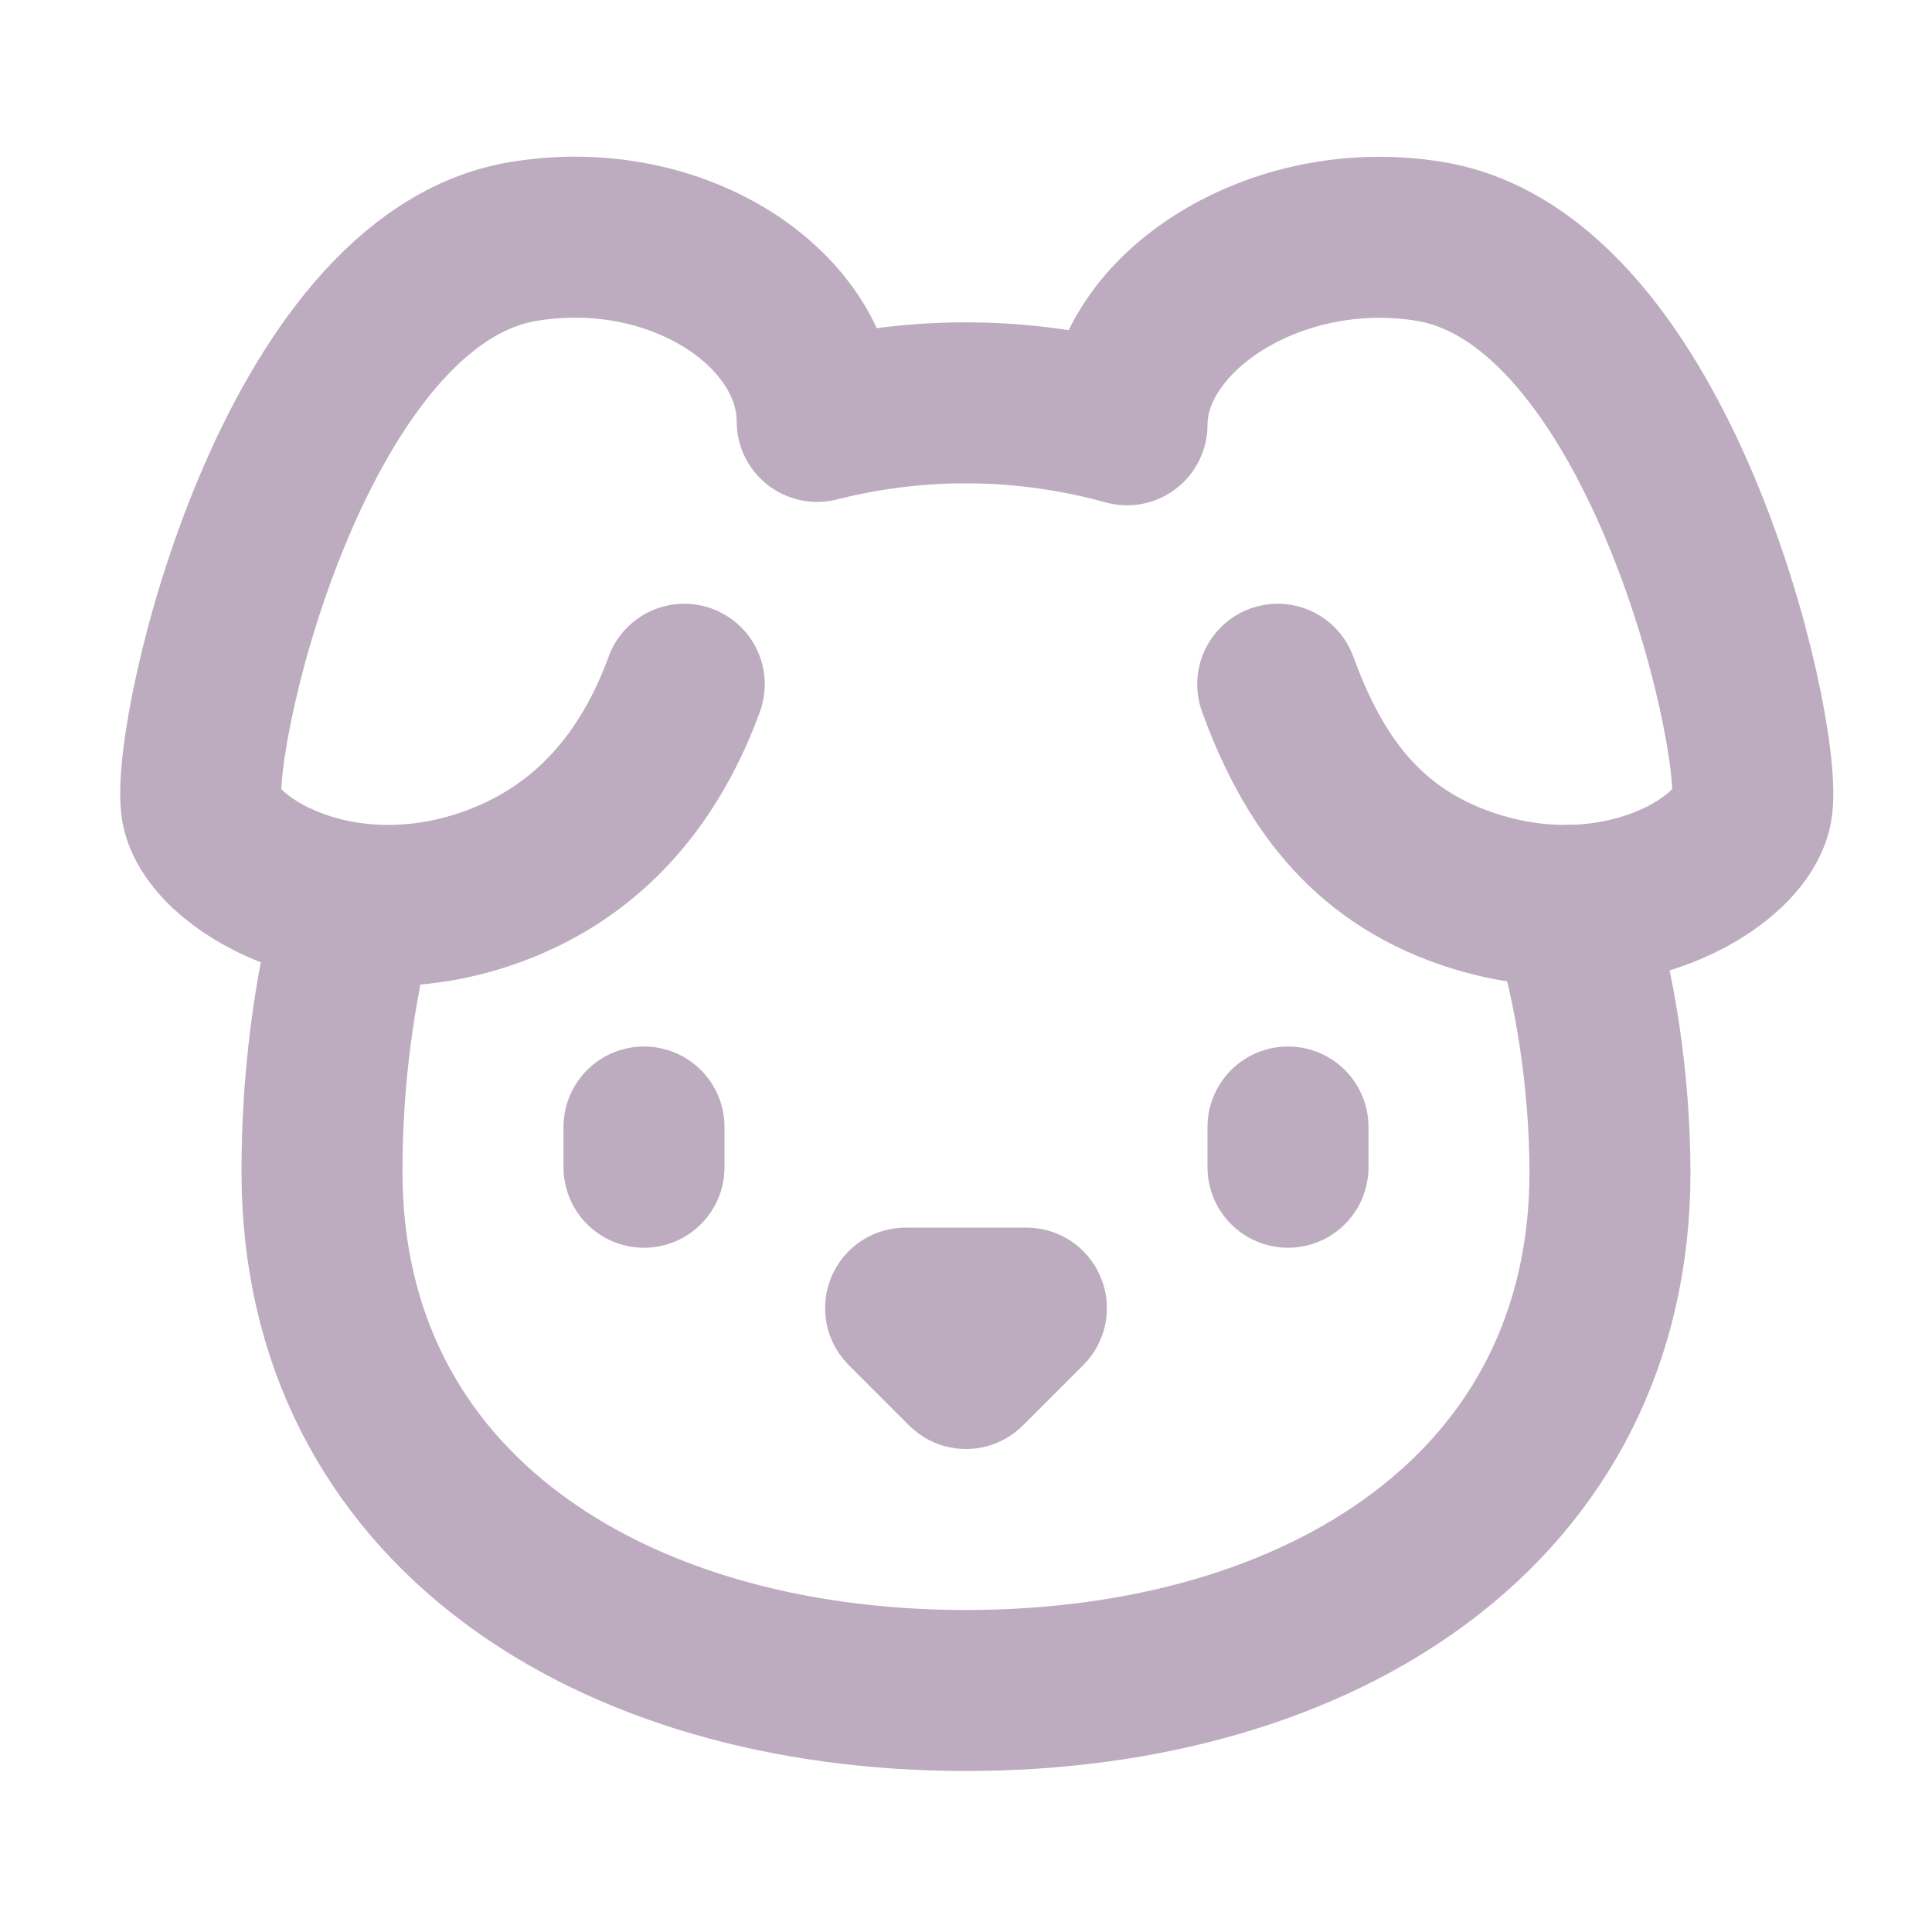
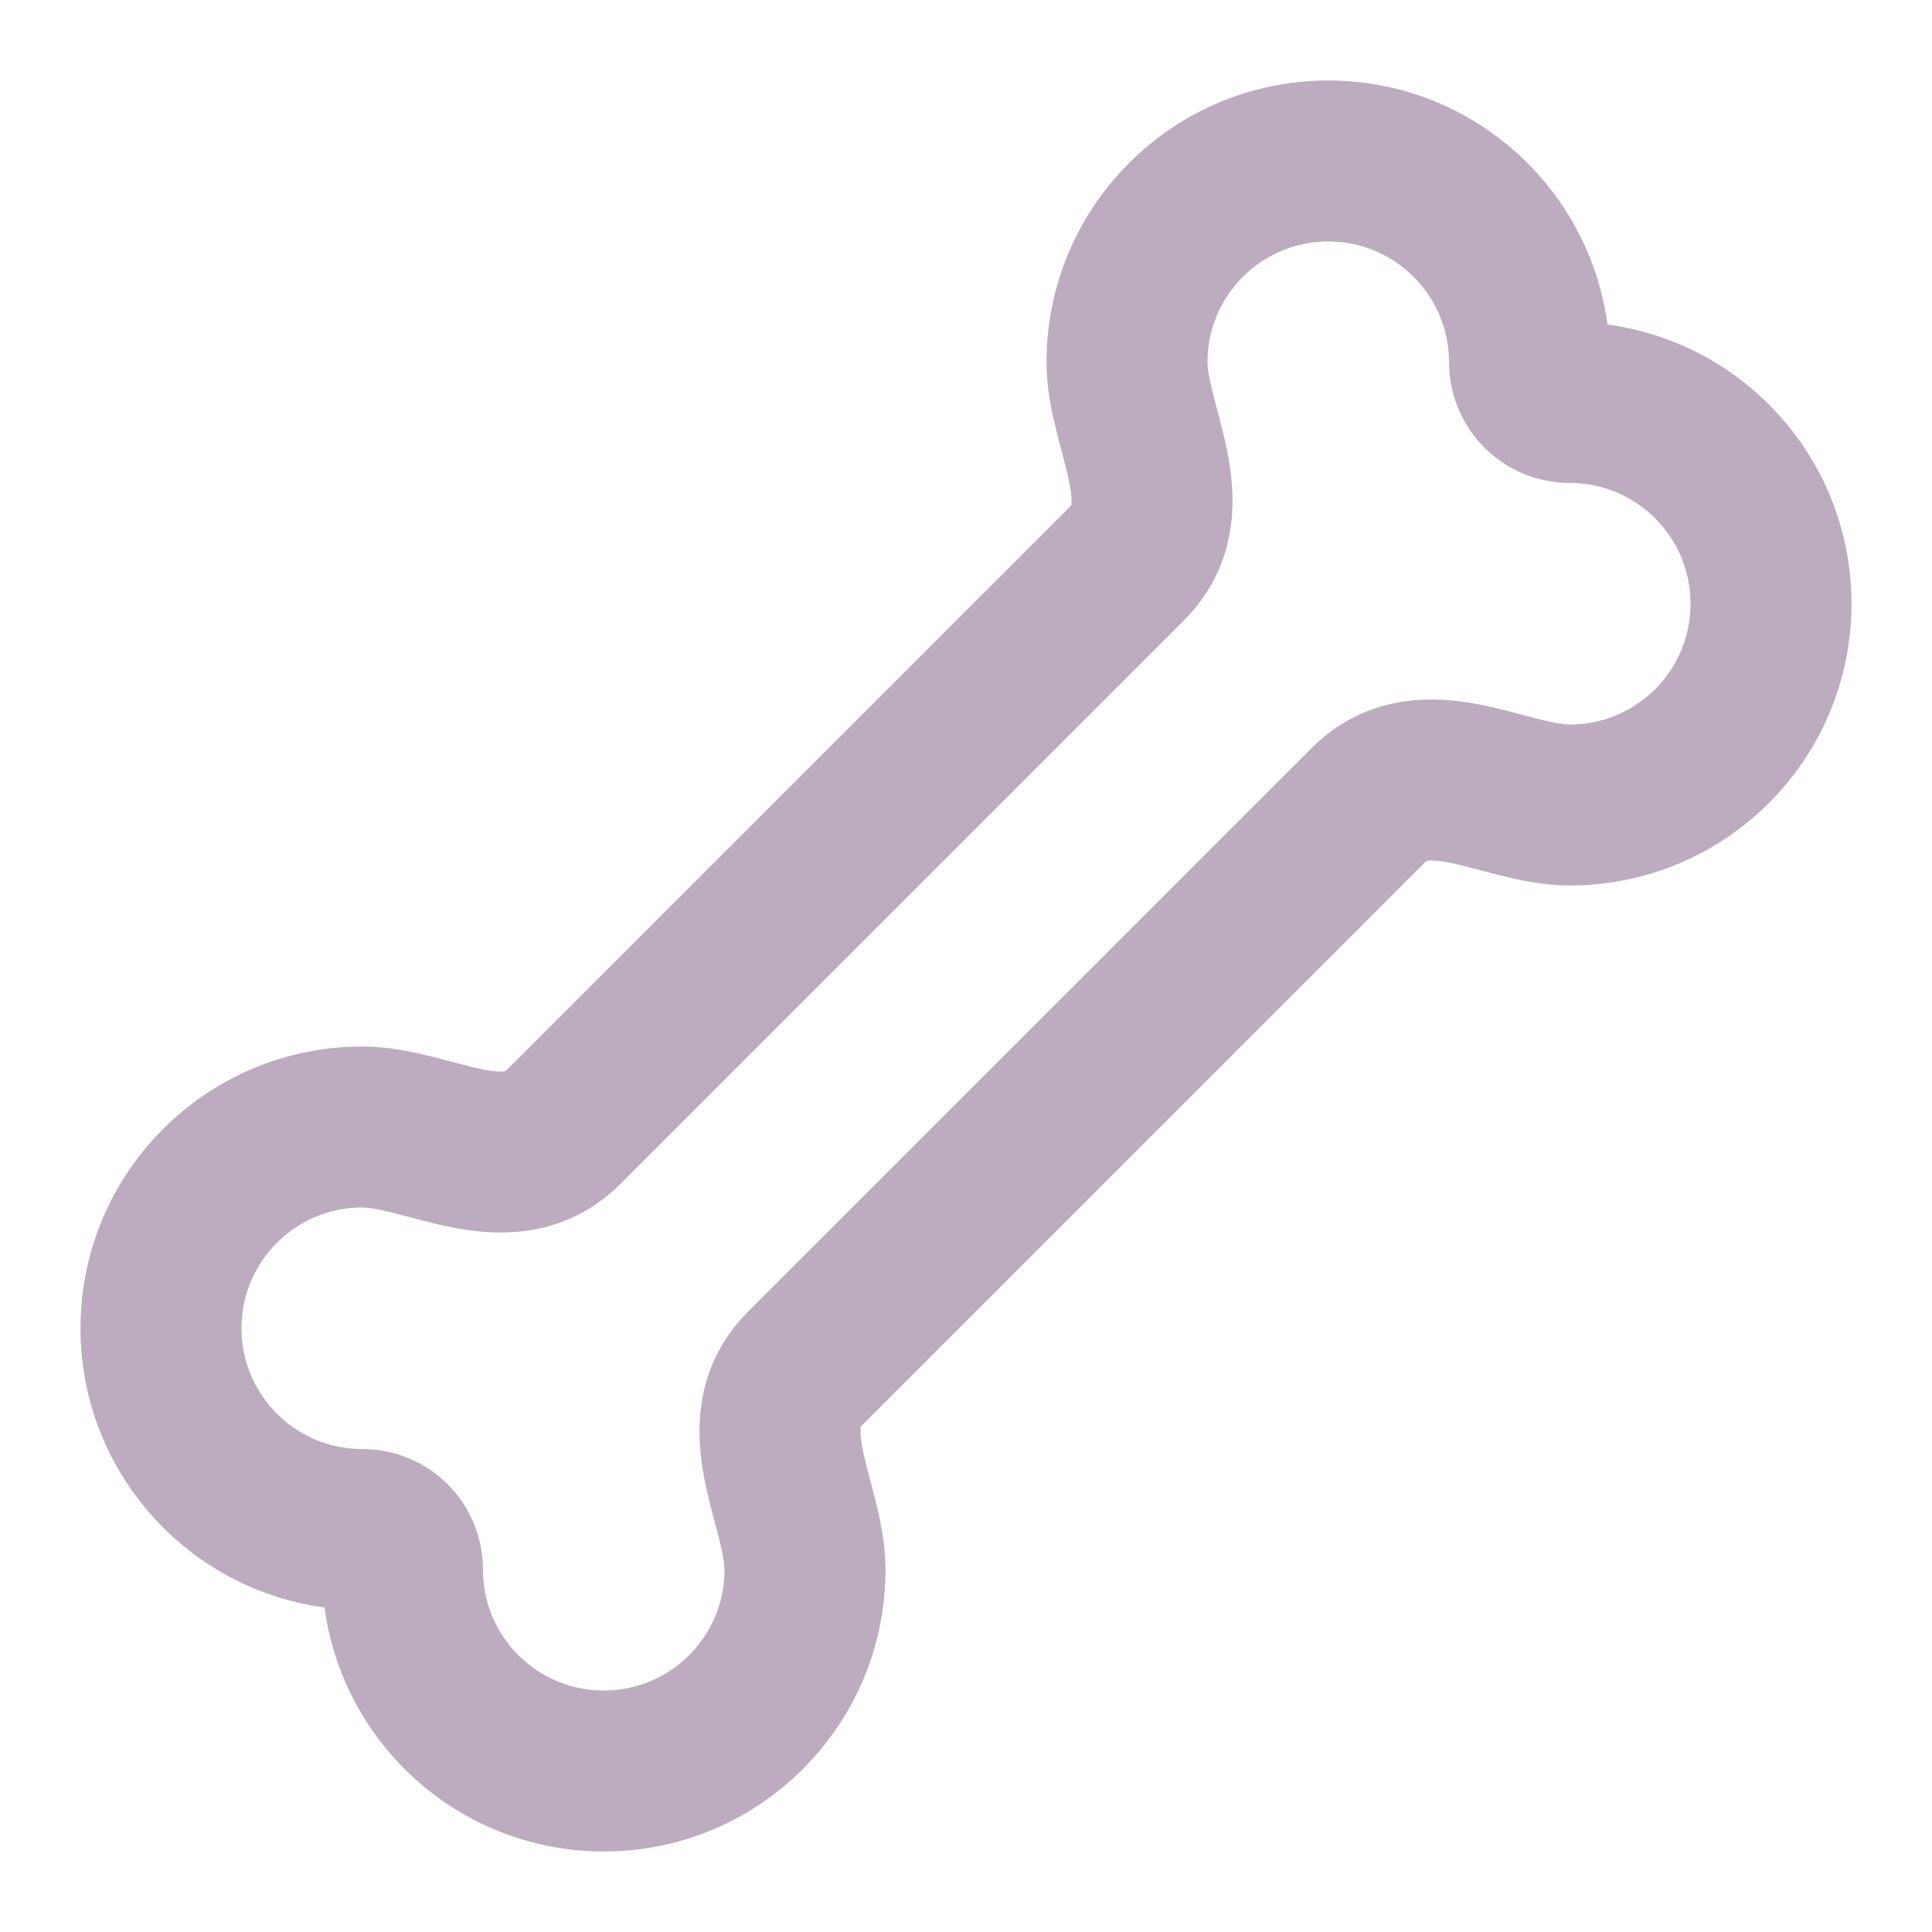
- <svg xmlns="http://www.w3.org/2000/svg" width="24" height="24" viewBox="0 0 24 24" fill="none" stroke="#bdacbf" stroke-width="2" stroke-linecap="round" stroke-linejoin="round" class="lucide lucide-dog-icon lucide-dog">
-   <path d="M11.25 16.25h1.5L12 17z" />
-   <path d="M16 14v.5" />
-   <path d="M4.42 11.247A13.152 13.152 0 0 0 4 14.556C4 18.728 7.582 21 12 21s8-2.272 8-6.444a11.702 11.702 0 0 0-.493-3.309" />
-   <path d="M8 14v.5" />
-   <path d="M8.5 8.5c-.384 1.05-1.083 2.028-2.344 2.5-1.931.722-3.576-.297-3.656-1-.113-.994 1.177-6.53 4-7 1.923-.321 3.651.845 3.651 2.235A7.497 7.497 0 0 1 14 5.277c0-1.39 1.844-2.598 3.767-2.277 2.823.47 4.113 6.006 4 7-.08.703-1.725 1.722-3.656 1-1.261-.472-1.855-1.45-2.239-2.5" />
+ <svg xmlns="http://www.w3.org/2000/svg" width="24" height="24" viewBox="0 0 24 24" fill="none" stroke="#bdacbf" stroke-width="2" stroke-linecap="round" stroke-linejoin="round" class="lucide lucide-bone-icon lucide-bone">
+   <path d="M17 10c.7-.7 1.69 0 2.5 0a2.5 2.5 0 1 0 0-5 .5.5 0 0 1-.5-.5 2.5 2.5 0 1 0-5 0c0 .81.7 1.8 0 2.5l-7 7c-.7.7-1.69 0-2.5 0a2.5 2.5 0 0 0 0 5c.28 0 .5.22.5.5a2.5 2.5 0 1 0 5 0c0-.81-.7-1.8 0-2.5Z" />
</svg>
